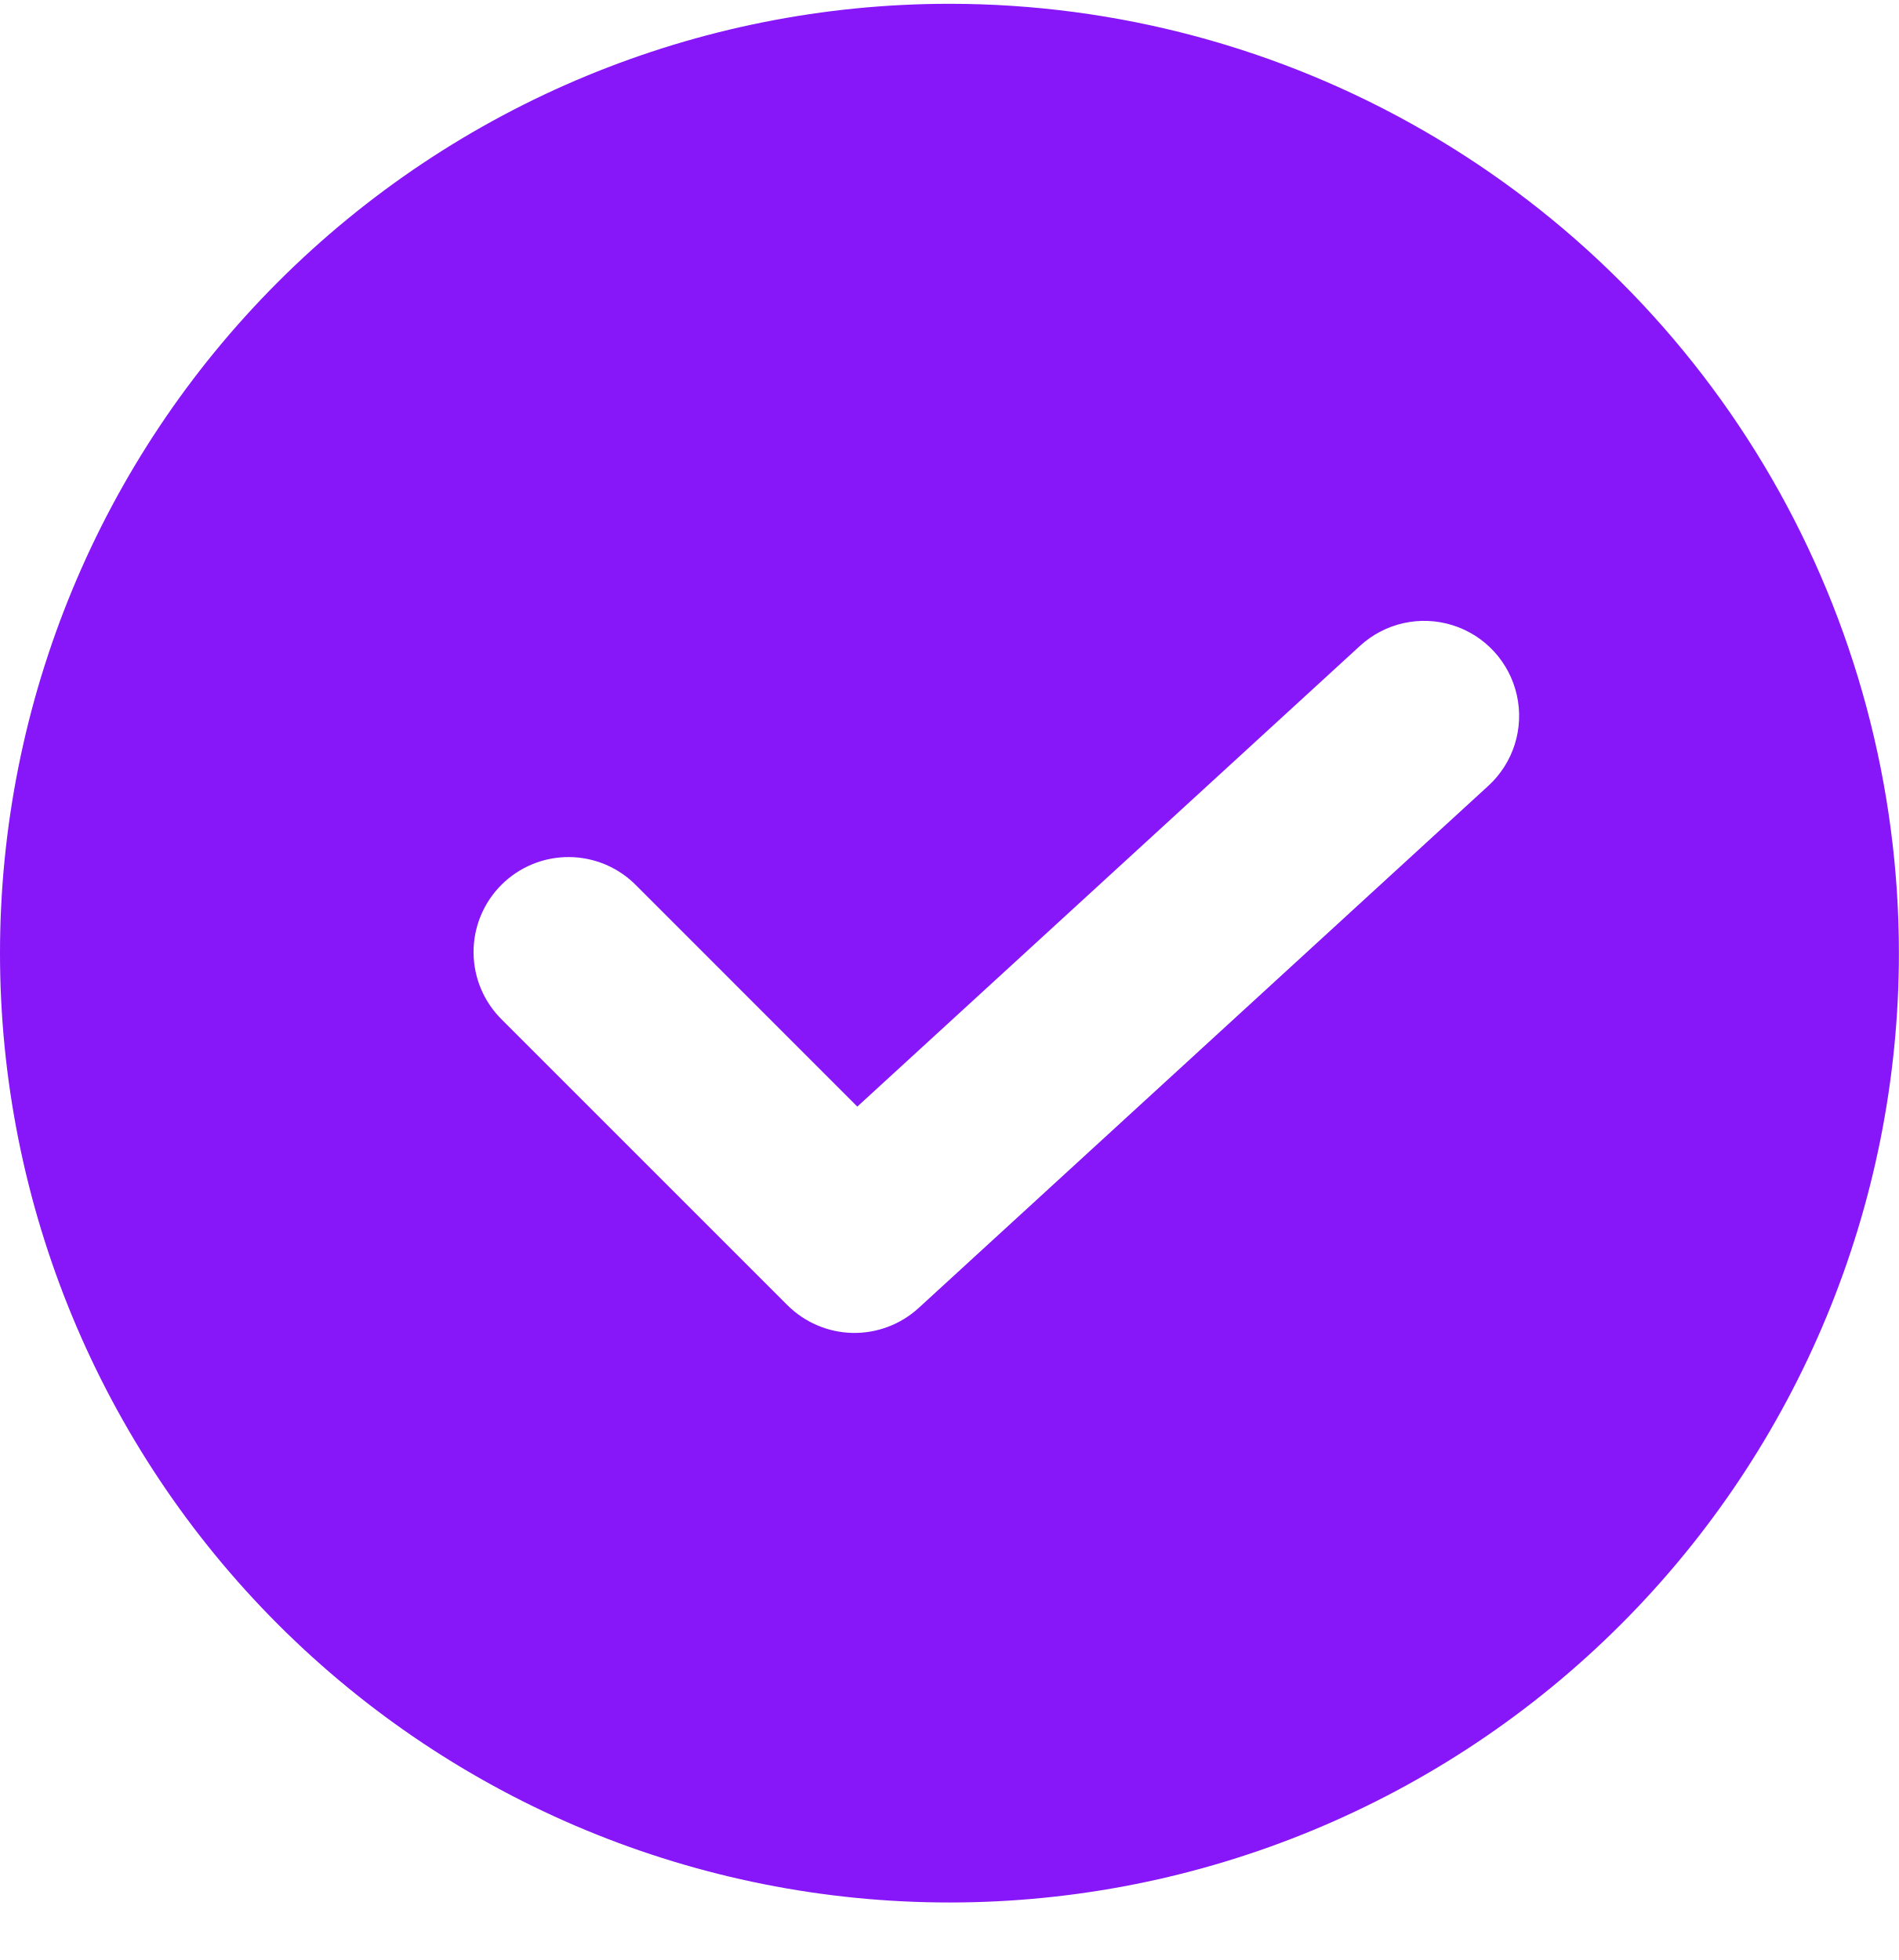
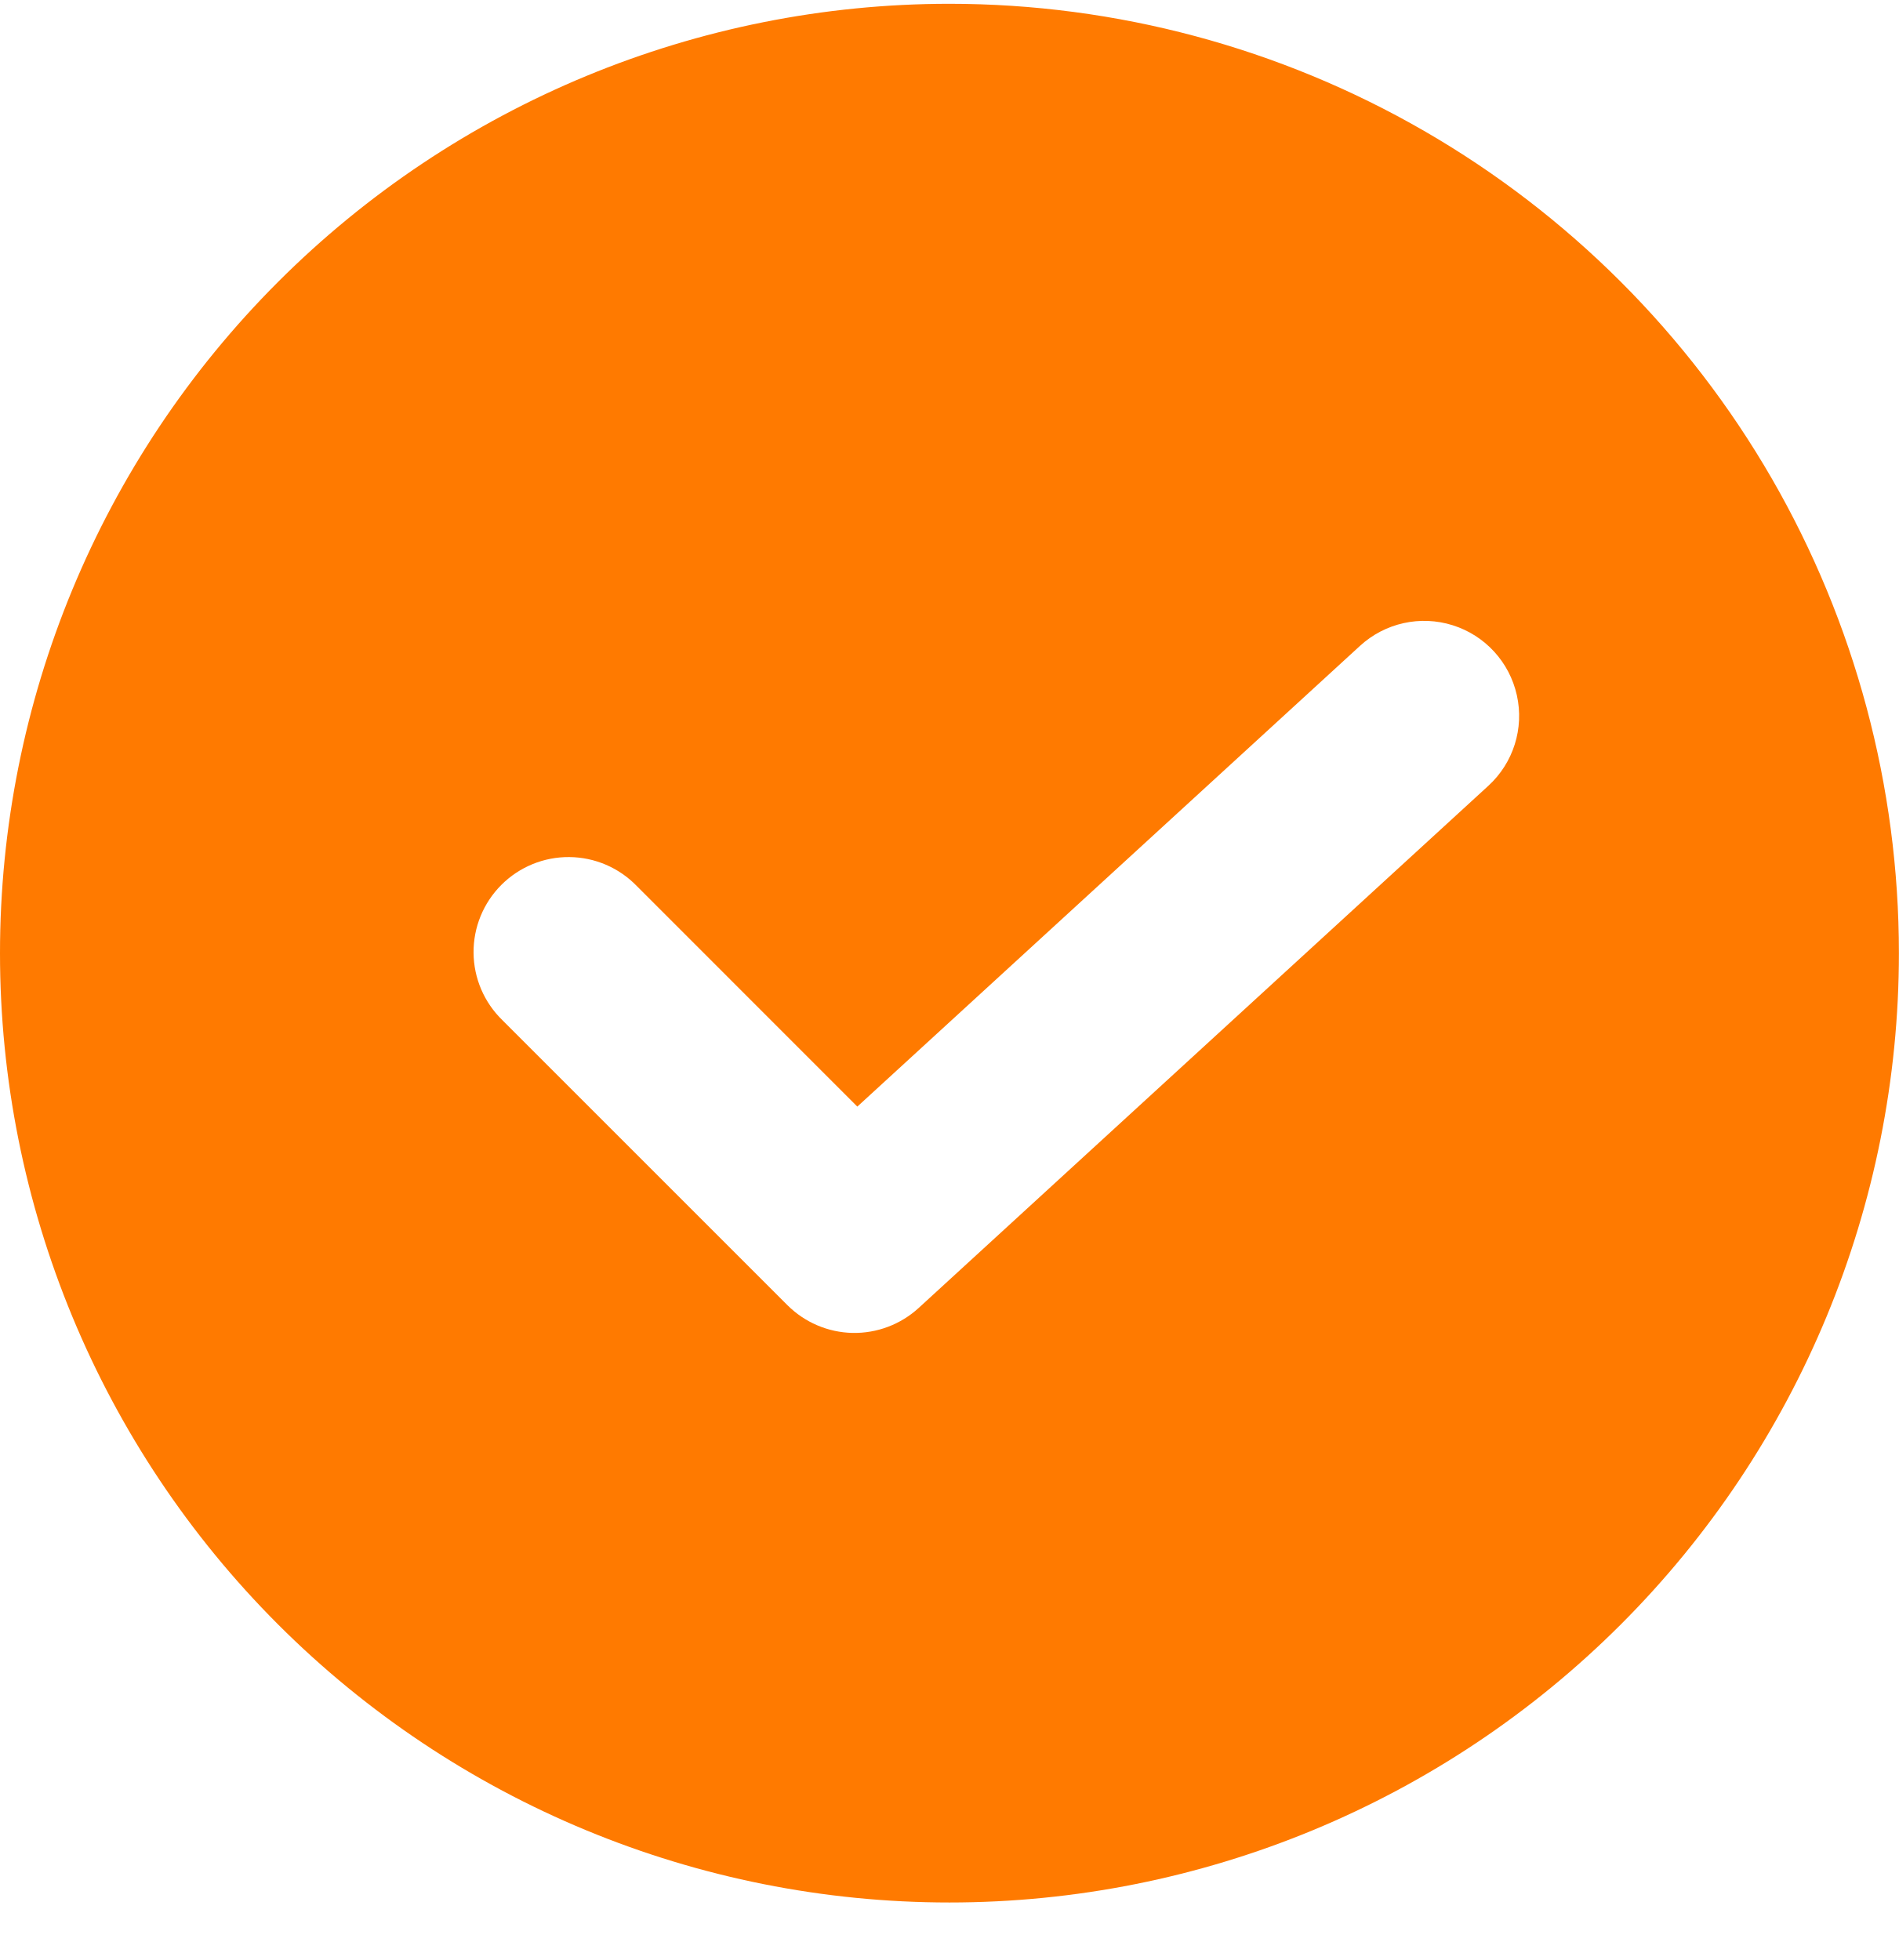
<svg xmlns="http://www.w3.org/2000/svg" width="31" height="32" viewBox="0 0 31 32" fill="none">
-   <path d="M15.5 0.062C11.389 0.062 7.447 1.695 4.54 4.602C1.633 7.508 0 11.451 0 15.562C0 19.672 1.633 23.615 4.54 26.522C7.447 29.429 11.389 31.061 15.5 31.061C19.611 31.061 23.553 29.429 26.46 26.522C29.367 23.615 31 19.672 31 15.562C31 12.841 30.284 10.168 28.924 7.811C27.563 5.455 25.606 3.498 23.25 2.138C20.894 0.778 18.221 0.062 15.5 0.062L15.5 0.062ZM24.298 12.829L14.998 21.354C14.703 21.624 14.316 21.77 13.916 21.762C13.517 21.753 13.136 21.59 12.854 21.308L8.204 16.658C7.905 16.369 7.734 15.972 7.731 15.556C7.727 15.141 7.891 14.741 8.185 14.447C8.479 14.153 8.879 13.989 9.294 13.993C9.71 13.996 10.107 14.167 10.396 14.466L13.996 18.067L22.203 10.544C22.611 10.17 23.187 10.042 23.715 10.208C24.244 10.374 24.643 10.81 24.763 11.351C24.884 11.891 24.706 12.455 24.298 12.829L24.298 12.829Z" fill="#8717F8" />
+   <path d="M15.5 0.062C11.389 0.062 7.447 1.695 4.54 4.602C1.633 7.508 0 11.451 0 15.562C0 19.672 1.633 23.615 4.54 26.522C7.447 29.429 11.389 31.061 15.5 31.061C19.611 31.061 23.553 29.429 26.46 26.522C29.367 23.615 31 19.672 31 15.562C31 12.841 30.284 10.168 28.924 7.811C27.563 5.455 25.606 3.498 23.25 2.138C20.894 0.778 18.221 0.062 15.5 0.062L15.5 0.062ZM24.298 12.829L14.998 21.354C14.703 21.624 14.316 21.77 13.916 21.762C13.517 21.753 13.136 21.59 12.854 21.308L8.204 16.658C7.905 16.369 7.734 15.972 7.731 15.556C7.727 15.141 7.891 14.741 8.185 14.447C8.479 14.153 8.879 13.989 9.294 13.993C9.71 13.996 10.107 14.167 10.396 14.466L13.996 18.067L22.203 10.544C22.611 10.17 23.187 10.042 23.715 10.208C24.244 10.374 24.643 10.81 24.763 11.351C24.884 11.891 24.706 12.455 24.298 12.829L24.298 12.829Z" fill="#FF7A00" />
</svg>
